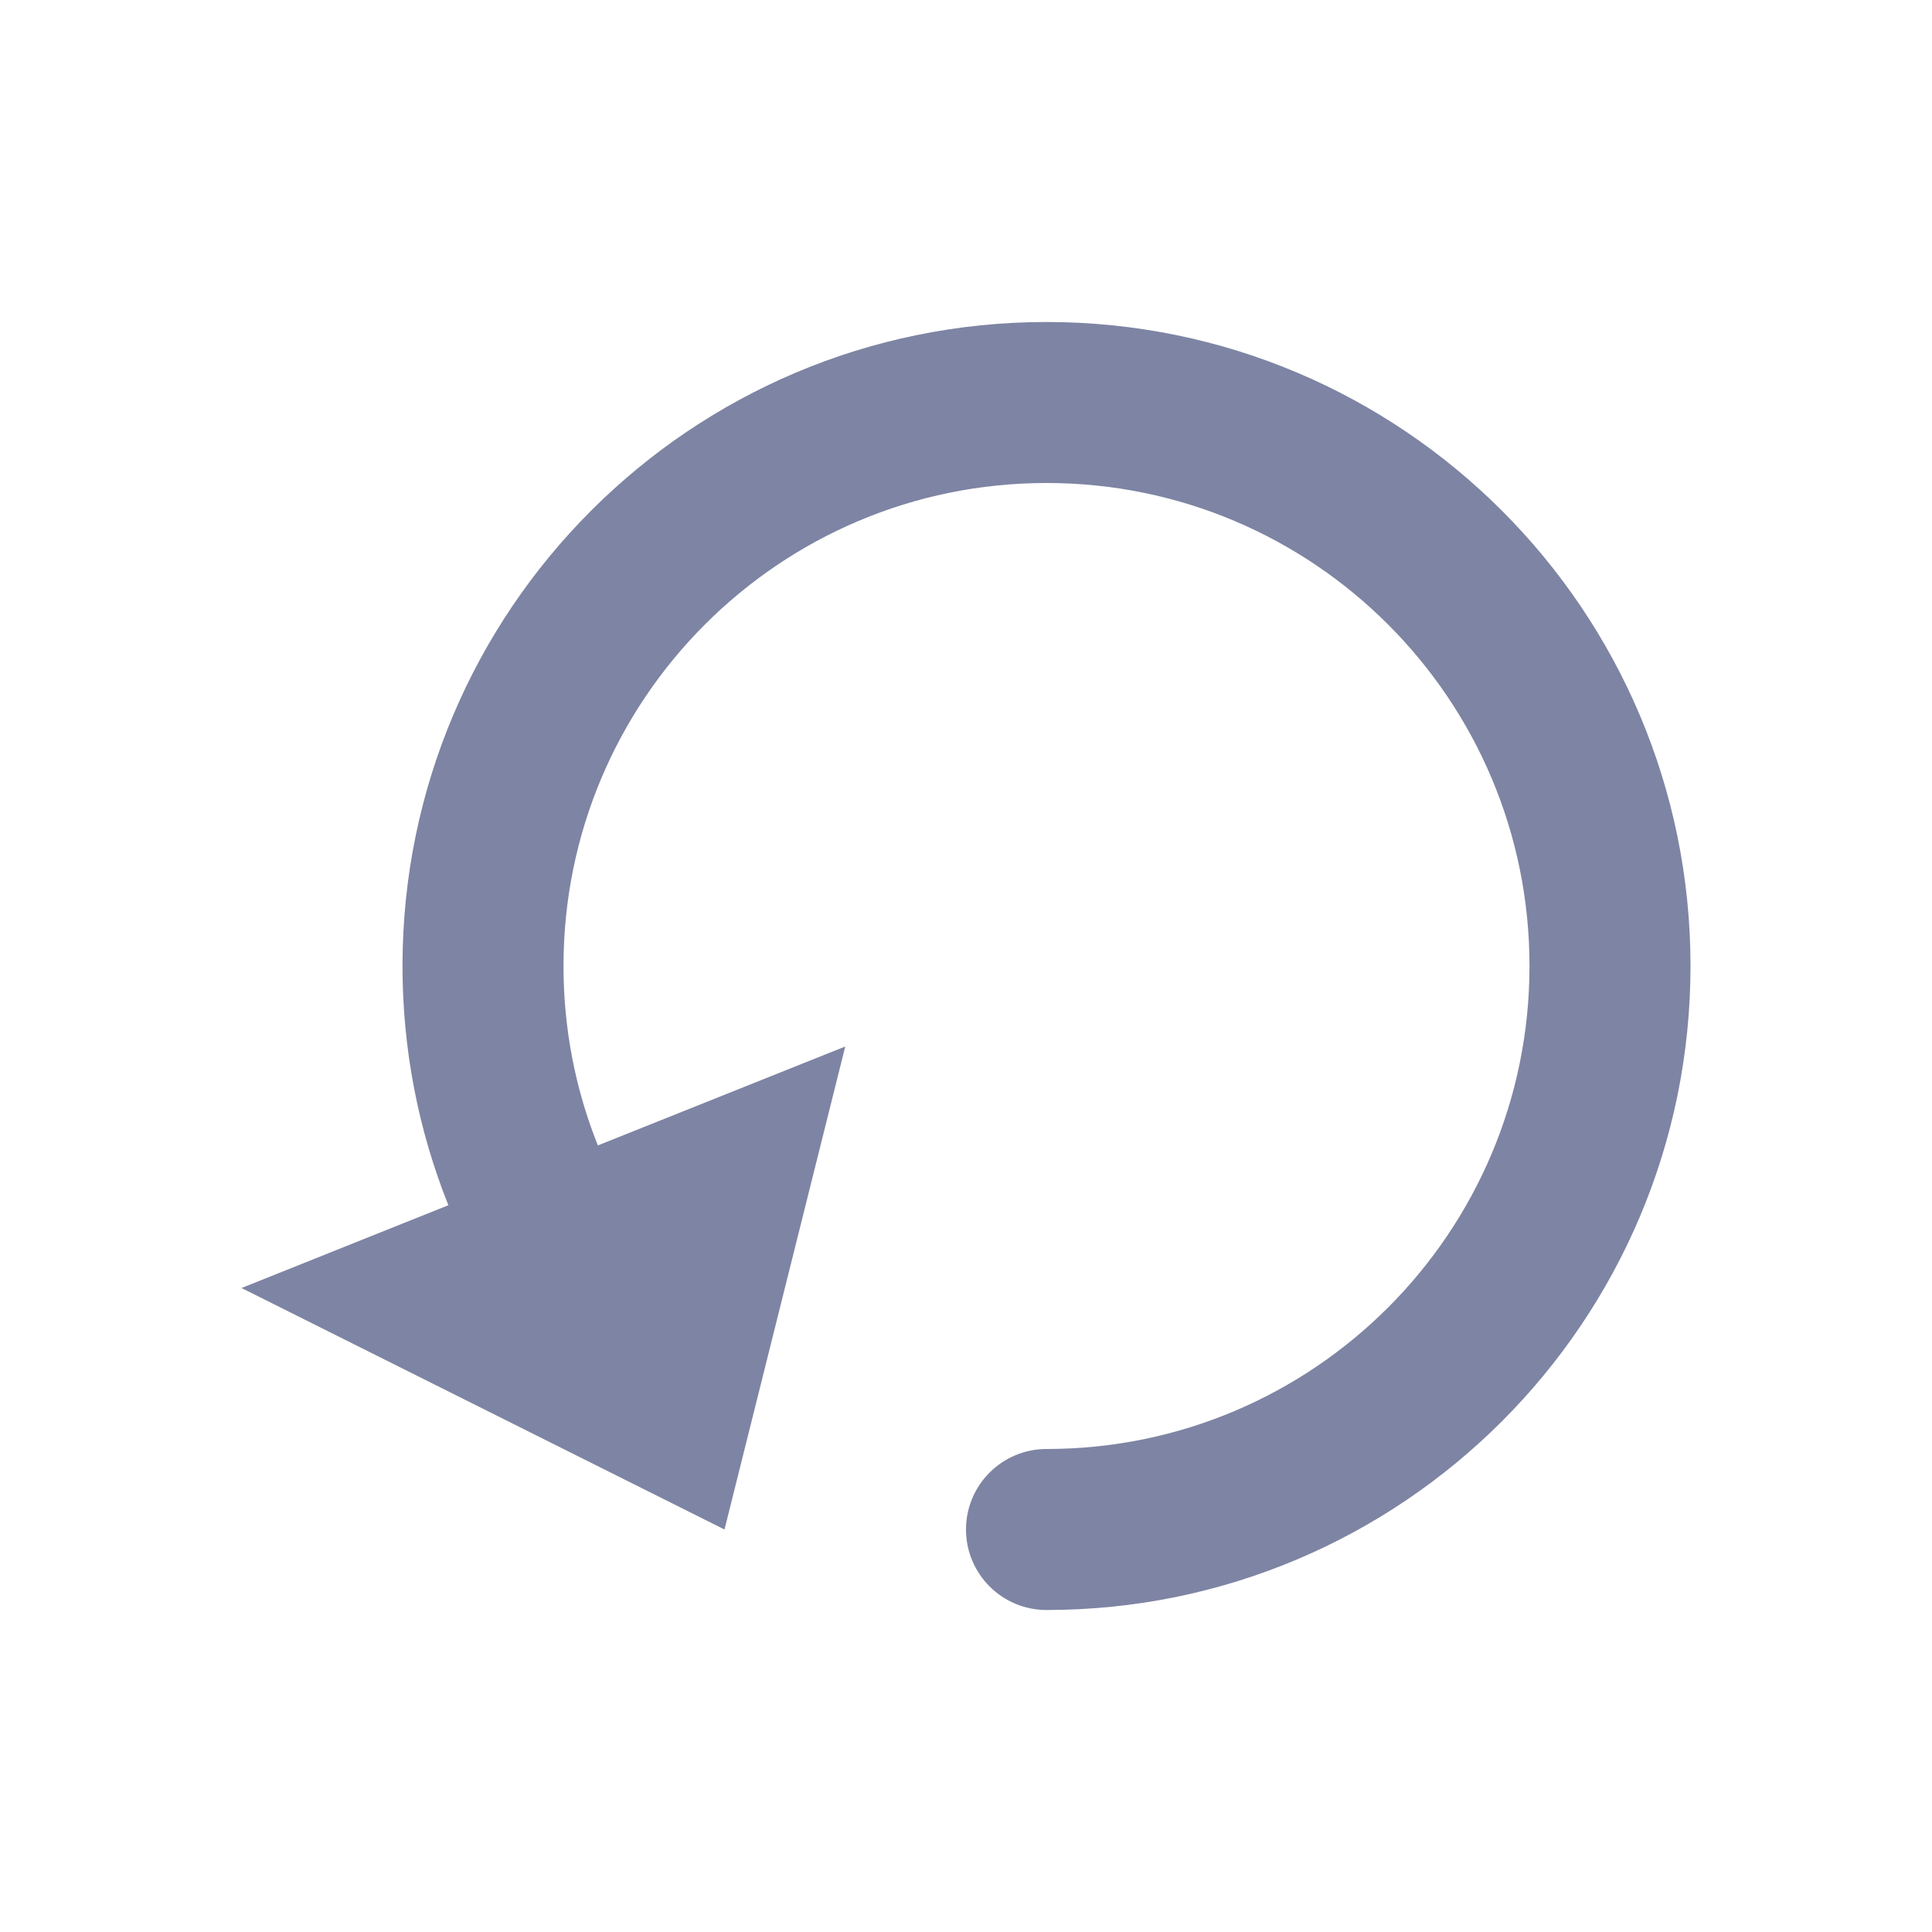
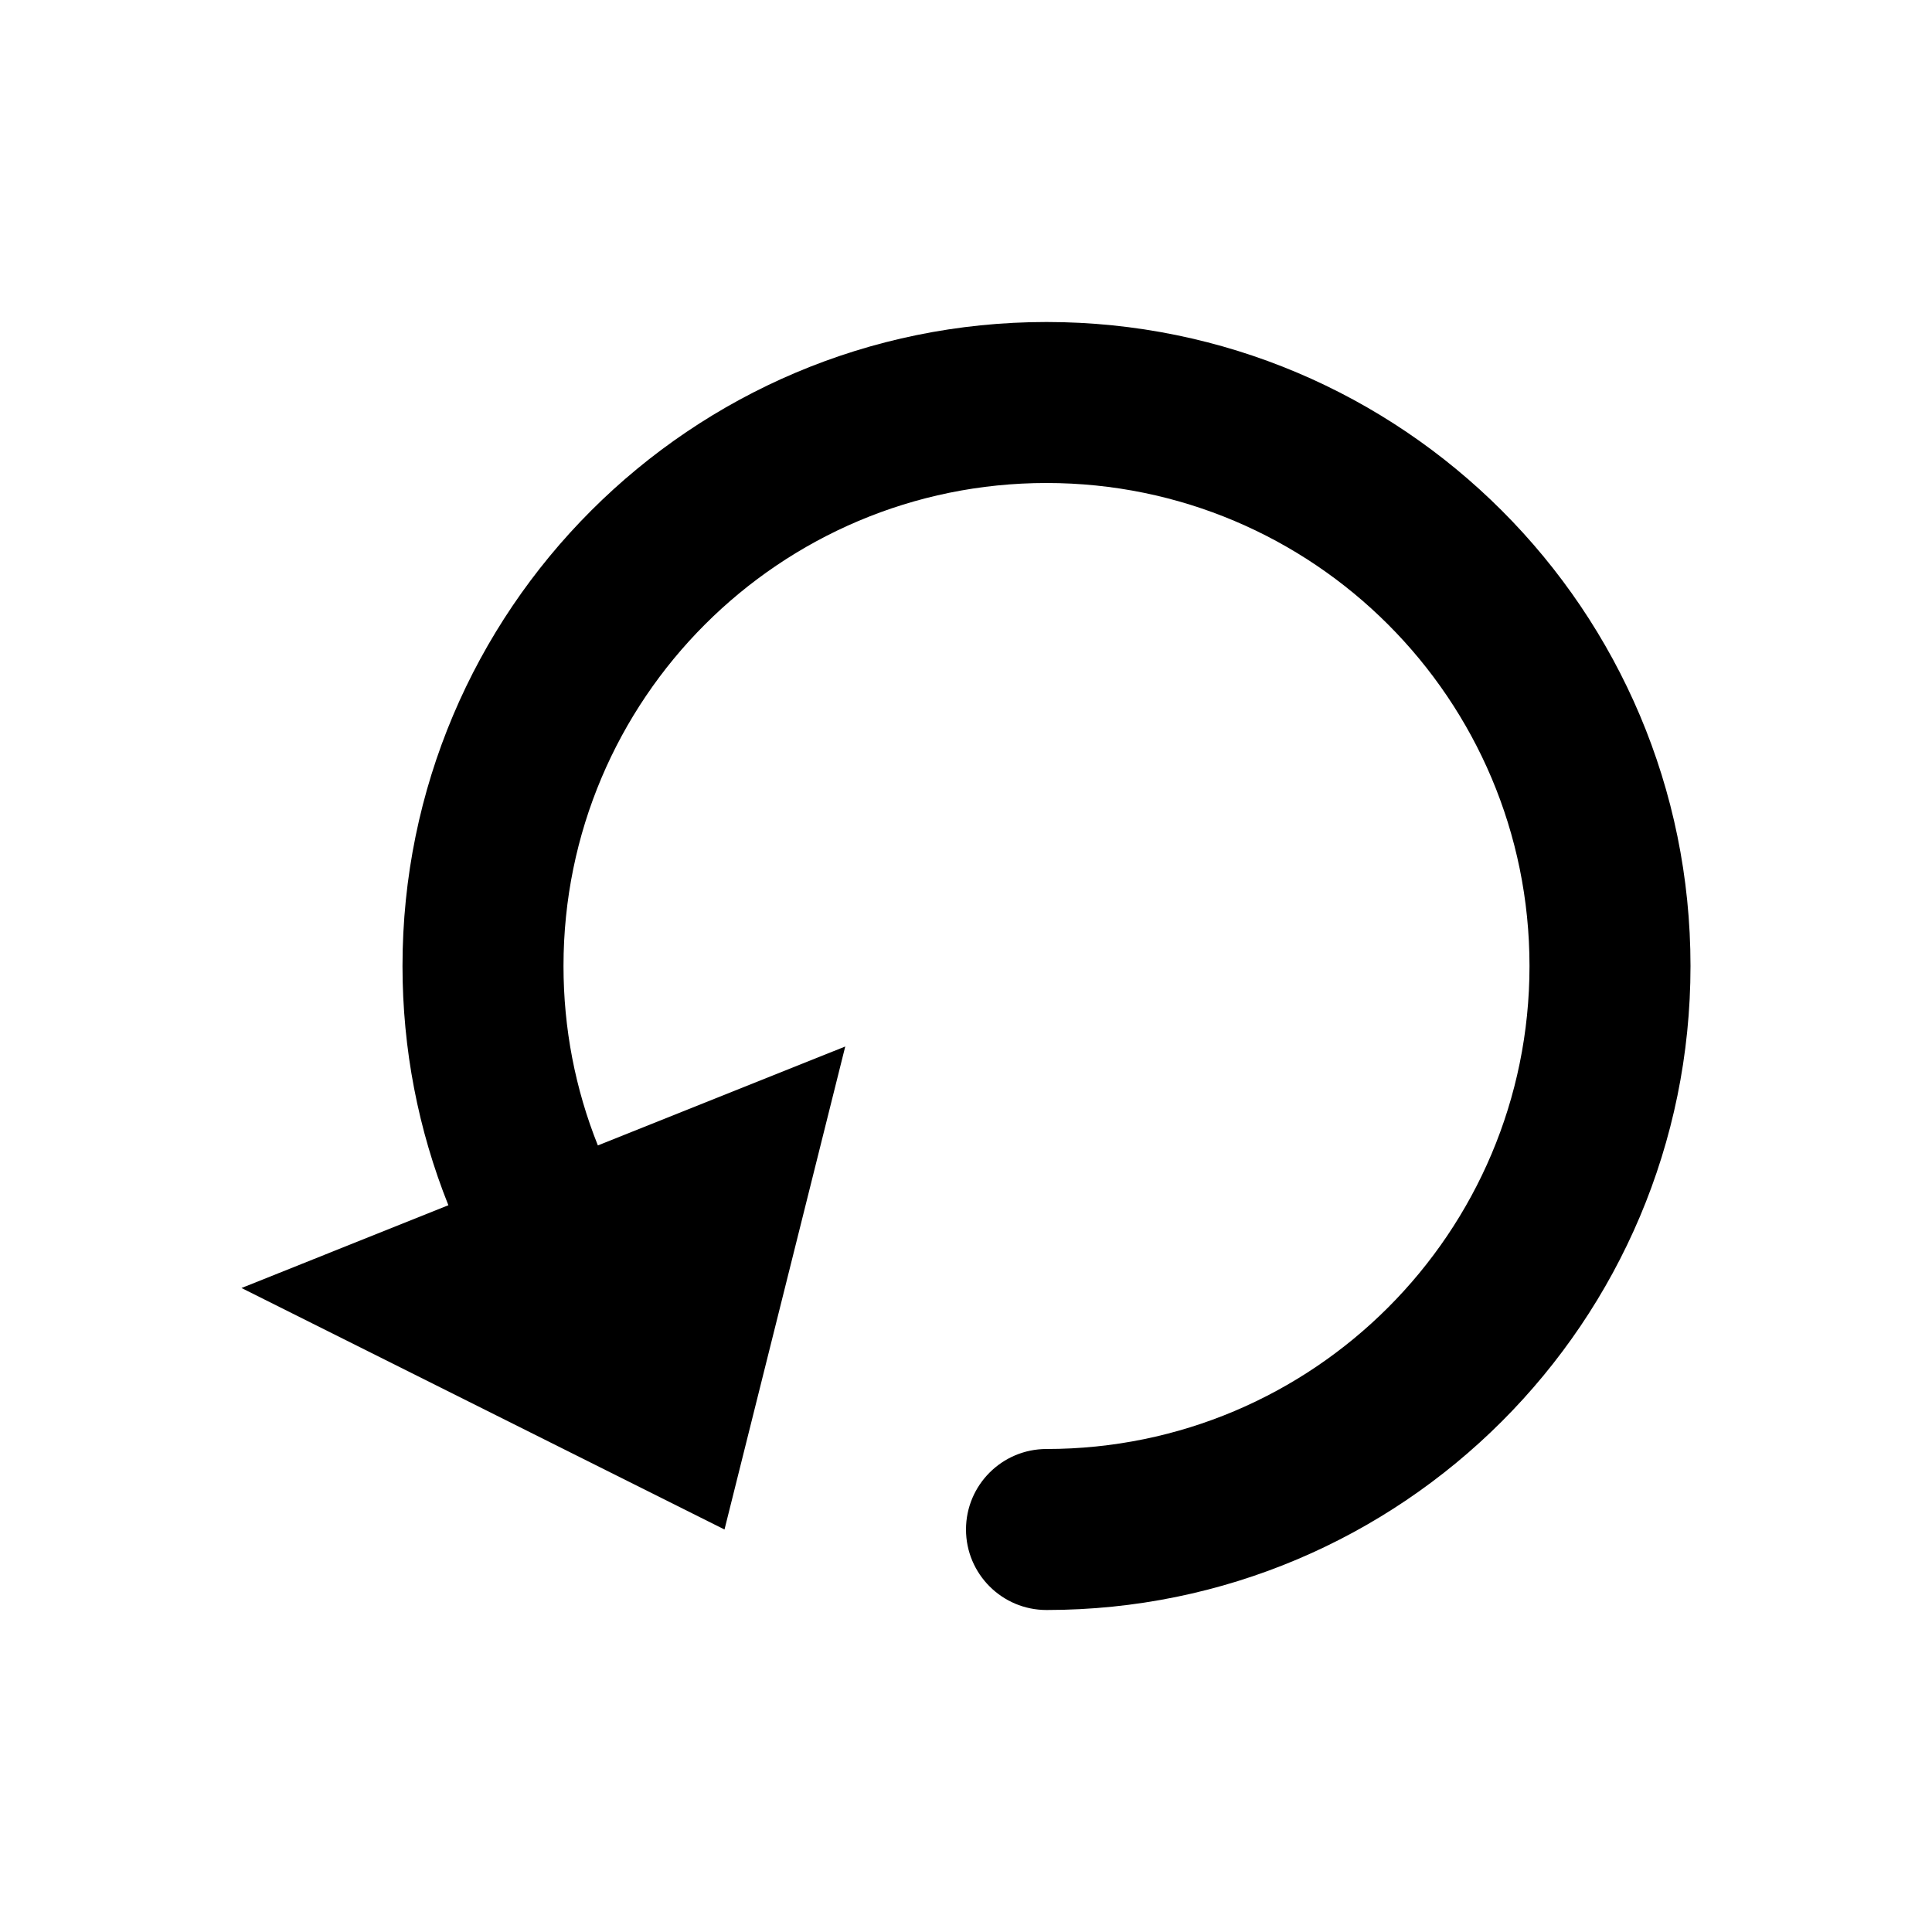
<svg xmlns="http://www.w3.org/2000/svg" width="24" height="24" viewBox="0 0 24 24" fill="none">
-   <path fill-rule="evenodd" clip-rule="evenodd" d="M21 12C21 7.582 17.418 4 13 4C8.582 4 5 7.582 5 12C5 13.03 5.195 14.035 5.57 14.972L3 16L9 19L10.5 13L7.427 14.229C7.146 13.527 7 12.775 7 12C7 8.686 9.686 6 13 6C16.314 6 19 8.686 19 12C19 15.314 16.314 18 13 18C12.448 18 12 18.448 12 19C12 19.552 12.448 20 13 20C17.418 20 21 16.418 21 12Z" fill="#7E84A3" />
+   <path fill-rule="evenodd" clip-rule="evenodd" d="M21 12C21 7.582 17.418 4 13 4C8.582 4 5 7.582 5 12C5 13.03 5.195 14.035 5.57 14.972L3 16L9 19L10.5 13L7.427 14.229C7.146 13.527 7 12.775 7 12C7 8.686 9.686 6 13 6C16.314 6 19 8.686 19 12C19 15.314 16.314 18 13 18C12.448 18 12 18.448 12 19C12 19.552 12.448 20 13 20C17.418 20 21 16.418 21 12Z" fill="#000000" />
</svg>
